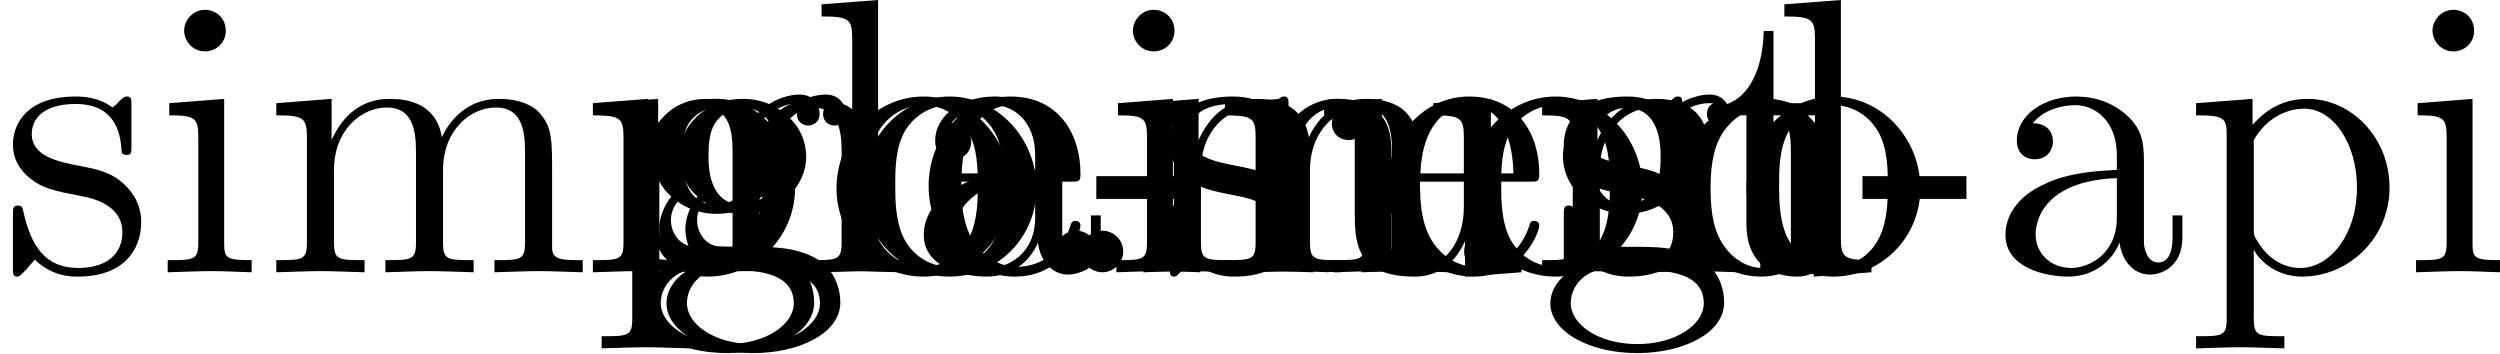
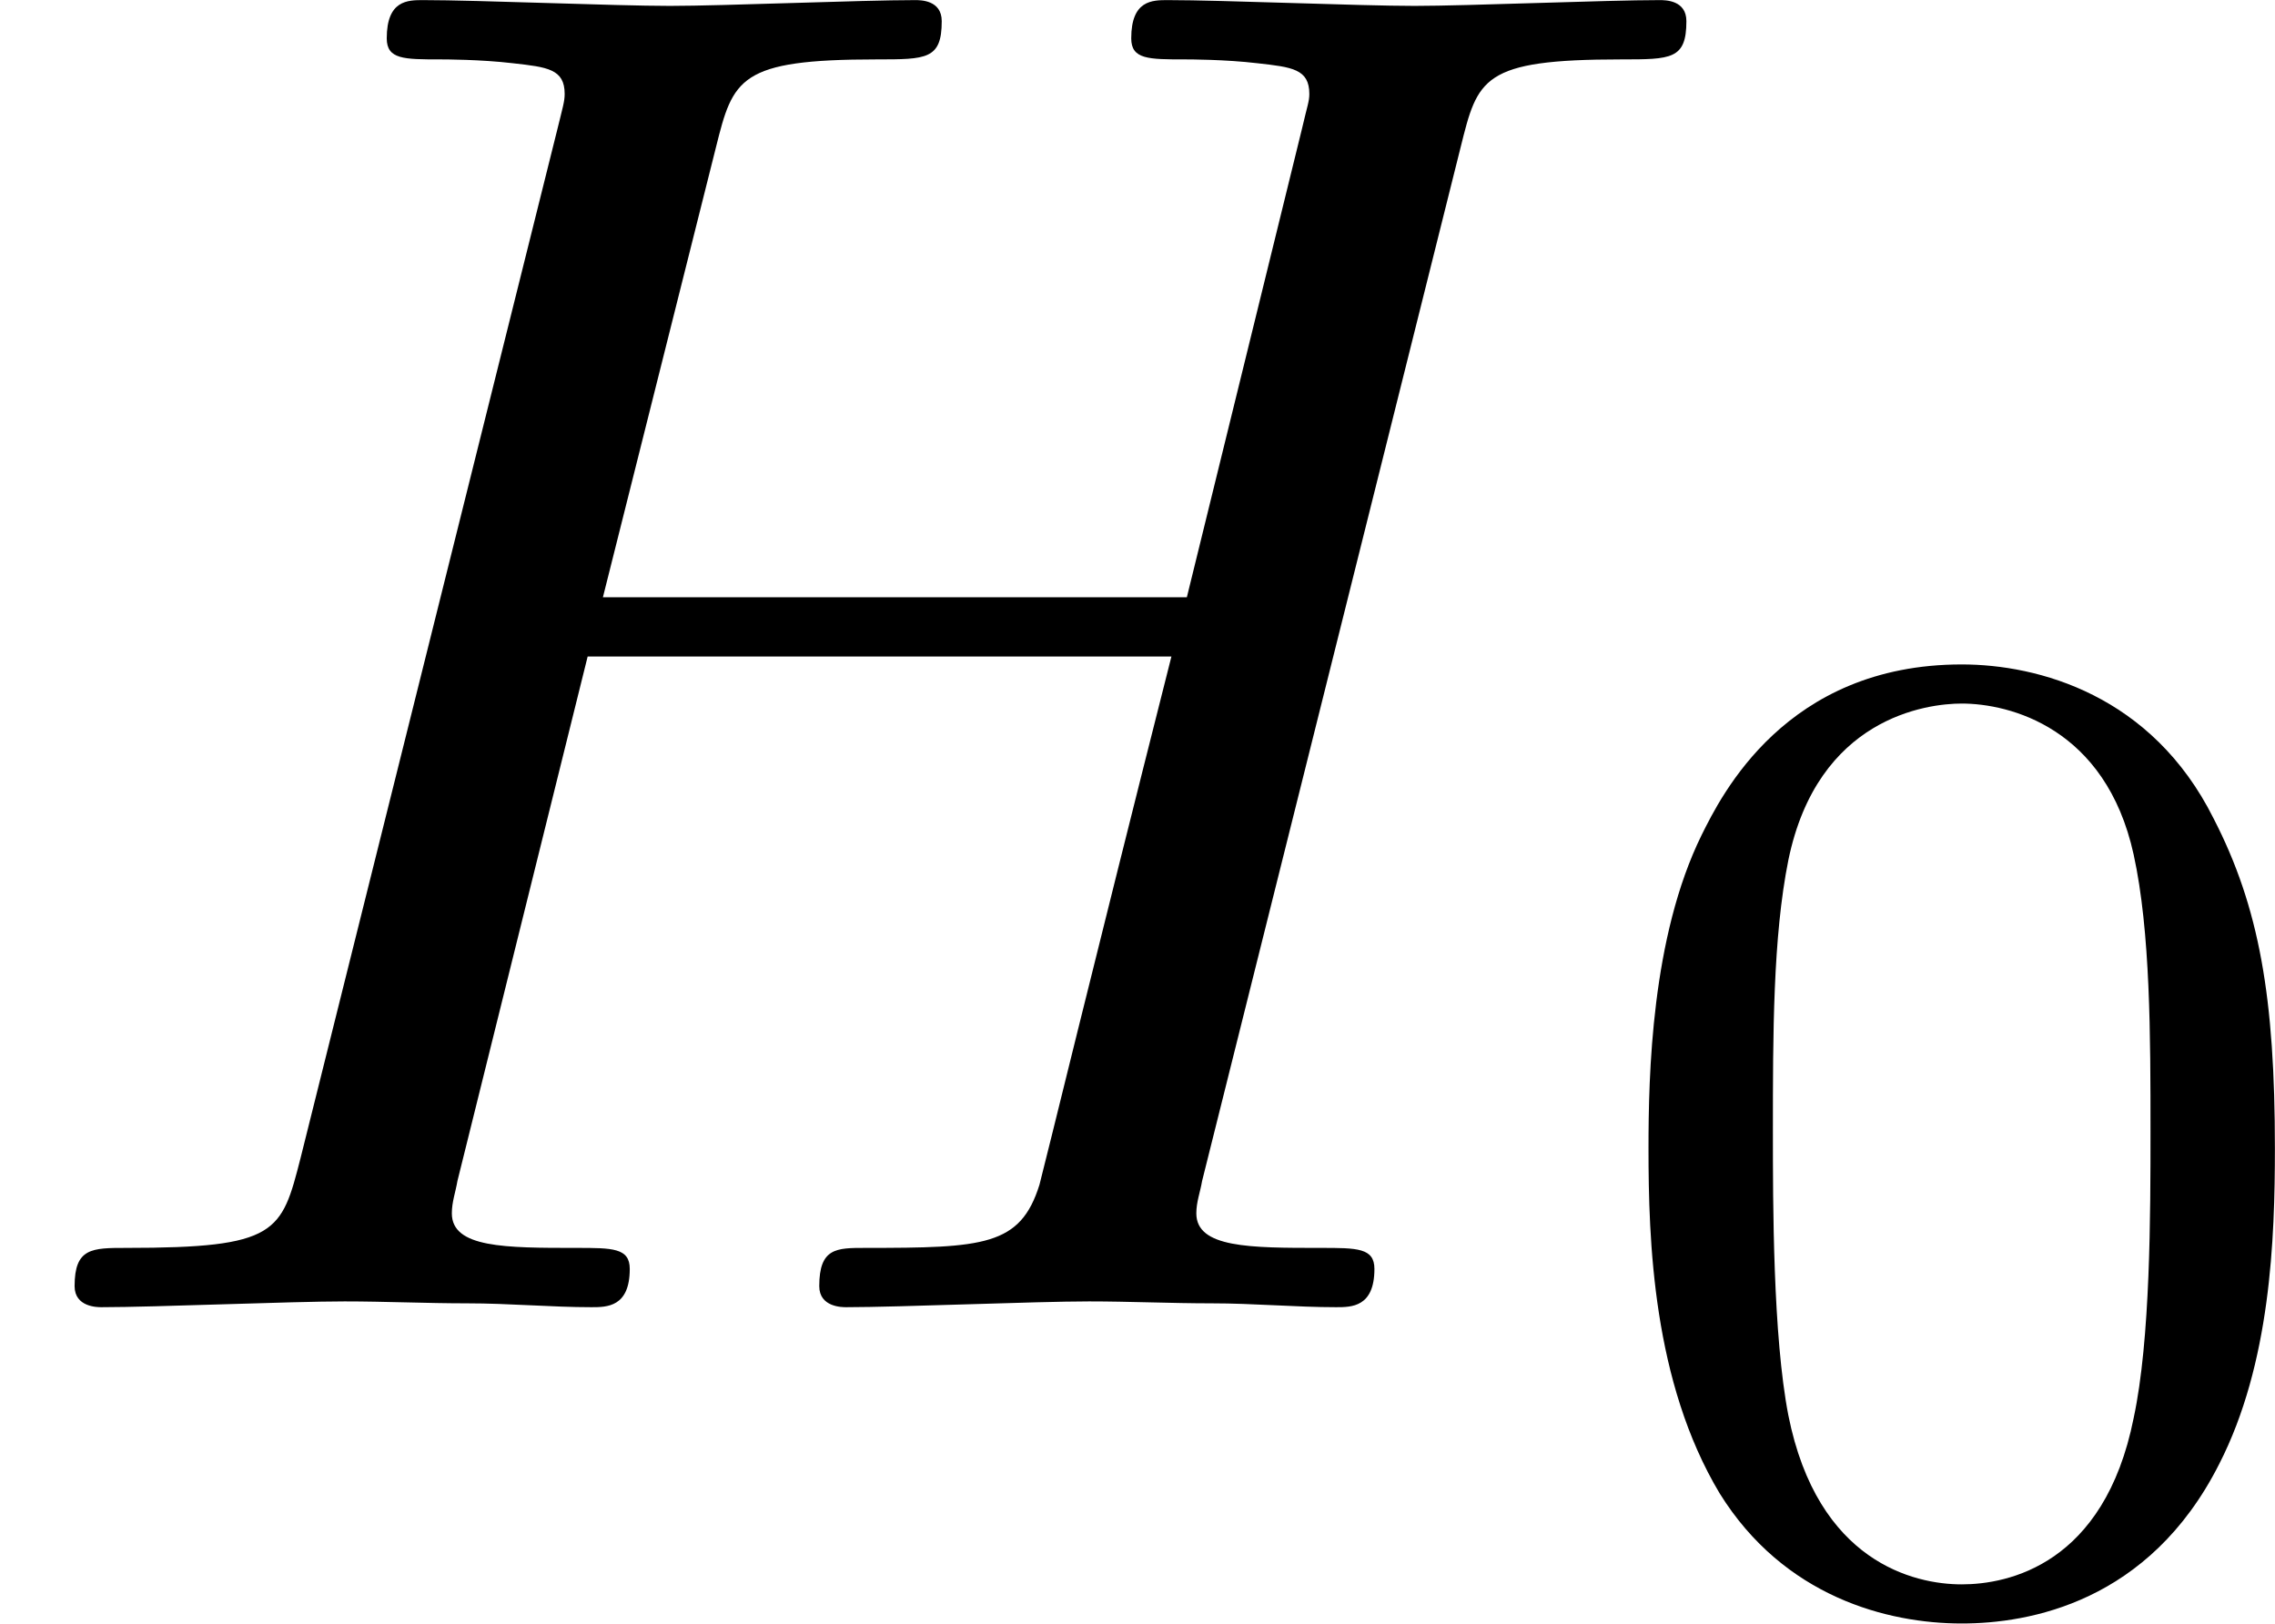
- <svg xmlns="http://www.w3.org/2000/svg" xmlns:xlink="http://www.w3.org/1999/xlink" version="1.1" width="97.318pt" height="13.745pt" viewBox="44.749 71.473 97.318 13.745">
+ <svg xmlns="http://www.w3.org/2000/svg" xmlns:xlink="http://www.w3.org/1999/xlink" version="1.1" width="18.152pt" height="12.956pt" viewBox="49.606 308.968 18.152 12.956">
  <defs>
-     <path id="g27-45" d="M3.011-2.04V-2.673H.12V-2.04H3.011Z" />
-     <path id="g27-46" d="M2.095-.578C2.095-.895 1.833-1.156 1.516-1.156S.938-.895 .938-.578S1.2 0 1.516 0S2.095-.262 2.095-.578Z" />
-     <path id="g27-97" d="M3.633-.829C3.676-.393 3.971 .065 4.484 .065C4.713 .065 5.378-.087 5.378-.971V-1.582H5.105V-.971C5.105-.338 4.833-.273 4.713-.273C4.353-.273 4.309-.764 4.309-.818V-3C4.309-3.458 4.309-3.884 3.916-4.287C3.491-4.713 2.945-4.887 2.422-4.887C1.527-4.887 .775-4.375 .775-3.655C.775-3.327 .993-3.142 1.276-3.142C1.582-3.142 1.778-3.36 1.778-3.644C1.778-3.775 1.724-4.135 1.222-4.145C1.516-4.527 2.051-4.647 2.4-4.647C2.935-4.647 3.556-4.222 3.556-3.251V-2.847C3-2.815 2.236-2.782 1.549-2.455C.731-2.084 .458-1.516 .458-1.036C.458-.153 1.516 .12 2.204 .12C2.924 .12 3.425-.316 3.633-.829ZM3.556-2.618V-1.527C3.556-.491 2.771-.12 2.28-.12C1.745-.12 1.298-.502 1.298-1.047C1.298-1.647 1.756-2.553 3.556-2.618Z" />
-     <path id="g27-100" d="M4.145-.6V.12L5.749 0V-.338C4.985-.338 4.898-.415 4.898-.949V-7.571L3.327-7.451V-7.113C4.091-7.113 4.178-7.036 4.178-6.502V-4.145C3.862-4.538 3.393-4.822 2.804-4.822C1.516-4.822 .371-3.753 .371-2.345C.371-.96 1.44 .12 2.684 .12C3.382 .12 3.873-.251 4.145-.6ZM4.145-3.524V-1.287C4.145-1.091 4.145-1.069 4.025-.884C3.698-.36 3.207-.12 2.738-.12C2.247-.12 1.855-.404 1.593-.818C1.309-1.265 1.276-1.887 1.276-2.335C1.276-2.738 1.298-3.393 1.615-3.884C1.844-4.222 2.258-4.582 2.847-4.582C3.229-4.582 3.687-4.418 4.025-3.927C4.145-3.742 4.145-3.72 4.145-3.524Z" />
-     <path id="g27-101" d="M1.222-2.749C1.287-4.375 2.204-4.647 2.575-4.647C3.698-4.647 3.807-3.175 3.807-2.749H1.222ZM1.211-2.52H4.255C4.495-2.52 4.527-2.52 4.527-2.749C4.527-3.829 3.938-4.887 2.575-4.887C1.309-4.887 .305-3.764 .305-2.4C.305-.938 1.451 .12 2.705 .12C4.036 .12 4.527-1.091 4.527-1.298C4.527-1.407 4.44-1.429 4.385-1.429C4.287-1.429 4.265-1.364 4.244-1.276C3.862-.153 2.88-.153 2.771-.153C2.225-.153 1.789-.48 1.538-.884C1.211-1.407 1.211-2.127 1.211-2.52Z" />
-     <path id="g27-103" d="M2.422-1.876C1.473-1.876 1.473-2.967 1.473-3.218C1.473-3.513 1.484-3.862 1.647-4.135C1.735-4.265 1.985-4.571 2.422-4.571C3.371-4.571 3.371-3.48 3.371-3.229C3.371-2.935 3.36-2.585 3.196-2.313C3.109-2.182 2.858-1.876 2.422-1.876ZM1.156-1.451C1.156-1.495 1.156-1.745 1.342-1.964C1.767-1.658 2.215-1.625 2.422-1.625C3.436-1.625 4.189-2.378 4.189-3.218C4.189-3.622 4.015-4.025 3.742-4.276C4.135-4.647 4.527-4.702 4.724-4.702C4.745-4.702 4.8-4.702 4.833-4.691C4.713-4.647 4.658-4.527 4.658-4.396C4.658-4.211 4.8-4.08 4.975-4.08C5.084-4.08 5.291-4.156 5.291-4.407C5.291-4.593 5.16-4.942 4.735-4.942C4.516-4.942 4.036-4.876 3.578-4.429C3.12-4.789 2.662-4.822 2.422-4.822C1.407-4.822 .655-4.069 .655-3.229C.655-2.749 .895-2.335 1.167-2.105C1.025-1.942 .829-1.582 .829-1.2C.829-.862 .971-.447 1.309-.229C.655-.044 .305 .425 .305 .862C.305 1.647 1.385 2.247 2.716 2.247C4.004 2.247 5.138 1.691 5.138 .84C5.138 .458 4.985-.098 4.429-.404C3.851-.709 3.218-.709 2.553-.709C2.28-.709 1.811-.709 1.735-.72C1.385-.764 1.156-1.102 1.156-1.451ZM2.727 1.996C1.625 1.996 .873 1.44 .873 .862C.873 .36 1.287-.044 1.767-.076H2.411C3.349-.076 4.571-.076 4.571 .862C4.571 1.451 3.796 1.996 2.727 1.996Z" />
-     <path id="g27-105" d="M1.931-4.822L.404-4.702V-4.364C1.113-4.364 1.211-4.298 1.211-3.764V-.829C1.211-.338 1.091-.338 .36-.338V0C.709-.011 1.298-.033 1.56-.033C1.942-.033 2.324-.011 2.695 0V-.338C1.975-.338 1.931-.393 1.931-.818V-4.822ZM1.975-6.72C1.975-7.069 1.702-7.298 1.396-7.298C1.058-7.298 .818-7.004 .818-6.72C.818-6.425 1.058-6.142 1.396-6.142C1.702-6.142 1.975-6.371 1.975-6.72Z" />
-     <path id="g27-108" d="M1.931-7.571L.36-7.451V-7.113C1.124-7.113 1.211-7.036 1.211-6.502V-.829C1.211-.338 1.091-.338 .36-.338V0C.72-.011 1.298-.033 1.571-.033S2.378-.011 2.782 0V-.338C2.051-.338 1.931-.338 1.931-.829V-7.571Z" />
-     <path id="g27-109" d="M1.2-3.753V-.829C1.2-.338 1.08-.338 .349-.338V0C.731-.011 1.287-.033 1.582-.033C1.865-.033 2.433-.011 2.804 0V-.338C2.073-.338 1.953-.338 1.953-.829V-2.836C1.953-3.971 2.727-4.582 3.425-4.582C4.113-4.582 4.233-3.993 4.233-3.371V-.829C4.233-.338 4.113-.338 3.382-.338V0C3.764-.011 4.32-.033 4.615-.033C4.898-.033 5.465-.011 5.836 0V-.338C5.105-.338 4.985-.338 4.985-.829V-2.836C4.985-3.971 5.76-4.582 6.458-4.582C7.145-4.582 7.265-3.993 7.265-3.371V-.829C7.265-.338 7.145-.338 6.415-.338V0C6.796-.011 7.353-.033 7.647-.033C7.931-.033 8.498-.011 8.869 0V-.338C8.302-.338 8.029-.338 8.018-.665V-2.749C8.018-3.687 8.018-4.025 7.68-4.418C7.527-4.604 7.167-4.822 6.535-4.822C5.618-4.822 5.138-4.167 4.953-3.753C4.8-4.702 3.993-4.822 3.502-4.822C2.705-4.822 2.193-4.353 1.887-3.676V-4.822L.349-4.702V-4.364C1.113-4.364 1.2-4.287 1.2-3.753Z" />
-     <path id="g27-110" d="M1.2-3.753V-.829C1.2-.338 1.08-.338 .349-.338V0C.731-.011 1.287-.033 1.582-.033C1.865-.033 2.433-.011 2.804 0V-.338C2.073-.338 1.953-.338 1.953-.829V-2.836C1.953-3.971 2.727-4.582 3.425-4.582C4.113-4.582 4.233-3.993 4.233-3.371V-.829C4.233-.338 4.113-.338 3.382-.338V0C3.764-.011 4.32-.033 4.615-.033C4.898-.033 5.465-.011 5.836 0V-.338C5.269-.338 4.996-.338 4.985-.665V-2.749C4.985-3.687 4.985-4.025 4.647-4.418C4.495-4.604 4.135-4.822 3.502-4.822C2.705-4.822 2.193-4.353 1.887-3.676V-4.822L.349-4.702V-4.364C1.113-4.364 1.2-4.287 1.2-3.753Z" />
-     <path id="g27-111" d="M5.138-2.335C5.138-3.731 4.047-4.887 2.727-4.887C1.364-4.887 .305-3.698 .305-2.335C.305-.927 1.44 .12 2.716 .12C4.036 .12 5.138-.949 5.138-2.335ZM2.727-.153C2.258-.153 1.778-.382 1.484-.884C1.211-1.364 1.211-2.029 1.211-2.422C1.211-2.847 1.211-3.436 1.473-3.916C1.767-4.418 2.28-4.647 2.716-4.647C3.196-4.647 3.665-4.407 3.949-3.938S4.233-2.836 4.233-2.422C4.233-2.029 4.233-1.44 3.993-.96C3.753-.469 3.273-.153 2.727-.153Z" />
-     <path id="g27-112" d="M1.876-4.102V-4.822L.305-4.702V-4.364C1.08-4.364 1.156-4.298 1.156-3.818V1.287C1.156 1.778 1.036 1.778 .305 1.778V2.116C.676 2.105 1.244 2.084 1.527 2.084C1.822 2.084 2.378 2.105 2.76 2.116V1.778C2.029 1.778 1.909 1.778 1.909 1.287V-.545V-.644C1.964-.469 2.422 .12 3.251 .12C4.549 .12 5.684-.949 5.684-2.356C5.684-3.742 4.625-4.822 3.404-4.822C2.553-4.822 2.095-4.342 1.876-4.102ZM1.909-1.244V-3.676C2.225-4.233 2.76-4.549 3.316-4.549C4.113-4.549 4.778-3.589 4.778-2.356C4.778-1.036 4.015-.12 3.207-.12C2.771-.12 2.356-.338 2.062-.785C1.909-1.015 1.909-1.025 1.909-1.244Z" />
-     <path id="g27-114" d="M1.822-3.622V-4.822L.305-4.702V-4.364C1.069-4.364 1.156-4.287 1.156-3.753V-.829C1.156-.338 1.036-.338 .305-.338V0C.731-.011 1.244-.033 1.549-.033C1.985-.033 2.498-.033 2.935 0V-.338H2.705C1.898-.338 1.876-.458 1.876-.851V-2.531C1.876-3.611 2.335-4.582 3.164-4.582C3.24-4.582 3.262-4.582 3.284-4.571C3.251-4.56 3.033-4.429 3.033-4.145C3.033-3.84 3.262-3.676 3.502-3.676C3.698-3.676 3.971-3.807 3.971-4.156S3.633-4.822 3.164-4.822C2.367-4.822 1.975-4.091 1.822-3.622Z" />
-     <path id="g27-115" d="M2.269-2.116C2.509-2.073 3.404-1.898 3.404-1.113C3.404-.556 3.022-.12 2.171-.12C1.255-.12 .862-.742 .655-1.669C.622-1.811 .611-1.855 .502-1.855C.36-1.855 .36-1.778 .36-1.582V-.142C.36 .044 .36 .12 .48 .12C.535 .12 .545 .109 .753-.098C.775-.12 .775-.142 .971-.349C1.451 .109 1.942 .12 2.171 .12C3.425 .12 3.927-.611 3.927-1.396C3.927-1.975 3.6-2.302 3.469-2.433C3.109-2.782 2.684-2.869 2.225-2.956C1.615-3.076 .884-3.218 .884-3.851C.884-4.233 1.167-4.68 2.105-4.68C3.305-4.68 3.36-3.698 3.382-3.36C3.393-3.262 3.491-3.262 3.513-3.262C3.655-3.262 3.655-3.316 3.655-3.524V-4.625C3.655-4.811 3.655-4.887 3.535-4.887C3.48-4.887 3.458-4.887 3.316-4.756C3.284-4.713 3.175-4.615 3.131-4.582C2.716-4.887 2.269-4.887 2.105-4.887C.775-4.887 .36-4.156 .36-3.545C.36-3.164 .535-2.858 .829-2.618C1.178-2.335 1.484-2.269 2.269-2.116Z" />
-     <path id="g27-116" d="M1.887-4.364H3.447V-4.702H1.887V-6.709H1.615C1.604-5.815 1.276-4.647 .207-4.604V-4.364H1.135V-1.353C1.135-.011 2.149 .12 2.542 .12C3.316 .12 3.622-.655 3.622-1.353V-1.975H3.349V-1.375C3.349-.567 3.022-.153 2.618-.153C1.887-.153 1.887-1.145 1.887-1.331V-4.364Z" />
-     <path id="g27-117" d="M4.265-.862V.12L5.836 0V-.338C5.073-.338 4.985-.415 4.985-.949V-4.822L3.382-4.702V-4.364C4.145-4.364 4.233-4.287 4.233-3.753V-1.811C4.233-.862 3.709-.12 2.913-.12C1.996-.12 1.953-.633 1.953-1.2V-4.822L.349-4.702V-4.364C1.2-4.364 1.2-4.331 1.2-3.36V-1.724C1.2-.873 1.2 .12 2.858 .12C3.469 .12 3.949-.185 4.265-.862Z" />
+     <path id="g24-48" d="M3.897-2.542C3.897-3.395 3.81-3.913 3.547-4.423C3.196-5.125 2.55-5.3 2.112-5.3C1.108-5.3 .741-4.551 .63-4.328C.343-3.746 .327-2.957 .327-2.542C.327-2.016 .351-1.211 .733-.574C1.1 .016 1.69 .167 2.112 .167C2.495 .167 3.18 .048 3.579-.741C3.873-1.315 3.897-2.024 3.897-2.542ZM2.112-.056C1.841-.056 1.291-.183 1.124-1.02C1.036-1.474 1.036-2.224 1.036-2.638C1.036-3.188 1.036-3.746 1.124-4.184C1.291-4.997 1.913-5.077 2.112-5.077C2.383-5.077 2.933-4.941 3.092-4.216C3.188-3.778 3.188-3.18 3.188-2.638C3.188-2.168 3.188-1.451 3.092-1.004C2.925-.167 2.375-.056 2.112-.056Z" />
+     <path id="g18-72" d="M8.324-6.611C8.422-7.004 8.444-7.113 9.24-7.113C9.524-7.113 9.611-7.113 9.611-7.331C9.611-7.451 9.491-7.451 9.458-7.451C9.153-7.451 8.367-7.418 8.062-7.418C7.745-7.418 6.971-7.451 6.655-7.451C6.567-7.451 6.447-7.451 6.447-7.233C6.447-7.113 6.545-7.113 6.753-7.113C6.775-7.113 6.982-7.113 7.167-7.091C7.364-7.069 7.462-7.058 7.462-6.916C7.462-6.873 7.451-6.851 7.418-6.709L6.764-4.047H3.436L4.08-6.611C4.178-7.004 4.211-7.113 4.996-7.113C5.28-7.113 5.367-7.113 5.367-7.331C5.367-7.451 5.247-7.451 5.215-7.451C4.909-7.451 4.124-7.418 3.818-7.418C3.502-7.418 2.727-7.451 2.411-7.451C2.324-7.451 2.204-7.451 2.204-7.233C2.204-7.113 2.302-7.113 2.509-7.113C2.531-7.113 2.738-7.113 2.924-7.091C3.12-7.069 3.218-7.058 3.218-6.916C3.218-6.873 3.207-6.84 3.175-6.709L1.713-.851C1.604-.425 1.582-.338 .72-.338C.524-.338 .425-.338 .425-.12C.425 0 .556 0 .578 0C.884 0 1.658-.033 1.964-.033C2.193-.033 2.433-.022 2.662-.022C2.902-.022 3.142 0 3.371 0C3.458 0 3.589 0 3.589-.218C3.589-.338 3.491-.338 3.284-.338C2.88-.338 2.575-.338 2.575-.535C2.575-.6 2.596-.655 2.607-.72L3.349-3.709H6.676C6.218-1.898 5.967-.862 5.924-.698C5.815-.349 5.607-.338 4.931-.338C4.767-.338 4.669-.338 4.669-.12C4.669 0 4.8 0 4.822 0C5.127 0 5.902-.033 6.207-.033C6.436-.033 6.676-.022 6.905-.022C7.145-.022 7.385 0 7.615 0C7.702 0 7.833 0 7.833-.218C7.833-.338 7.735-.338 7.527-.338C7.124-.338 6.818-.338 6.818-.535C6.818-.6 6.84-.655 6.851-.72L8.324-6.611Z" />
  </defs>
  <g id="page1" transform="matrix(1.4 0 0 1.4 0 0)">
-     <use x="31.963" y="58.623" xlink:href="#g27-115" />
-     <use x="36.266" y="58.623" xlink:href="#g27-105" />
-     <use x="39.297" y="58.623" xlink:href="#g27-109" />
-     <use x="48.388" y="58.623" xlink:href="#g27-112" />
-     <use x="54.448" y="58.623" xlink:href="#g27-108" />
-     <use x="57.479" y="58.623" xlink:href="#g27-101" />
-     <use x="62.327" y="58.623" xlink:href="#g27-45" />
-     <use x="65.963" y="58.623" xlink:href="#g27-114" />
-     <use x="70.236" y="58.623" xlink:href="#g27-101" />
-     <use x="75.085" y="58.623" xlink:href="#g27-115" />
-     <use x="79.388" y="58.623" xlink:href="#g27-116" />
-     <use x="83.63" y="58.623" xlink:href="#g27-45" />
-     <use x="87.267" y="58.623" xlink:href="#g27-97" />
-     <use x="92.721" y="58.623" xlink:href="#g27-112" />
-     <use x="98.782" y="58.623" xlink:href="#g27-105" />
-     <use x="49.463" y="58.623" xlink:href="#g27-103" />
-     <use x="54.918" y="58.623" xlink:href="#g27-111" />
-     <use x="60.373" y="58.623" xlink:href="#g27-46" />
-     <use x="63.403" y="58.623" xlink:href="#g27-109" />
-     <use x="72.494" y="58.623" xlink:href="#g27-111" />
-     <use x="78.251" y="58.623" xlink:href="#g27-100" />
-     <use x="50.191" y="58.623" xlink:href="#g27-103" />
-     <use x="55.645" y="58.623" xlink:href="#g27-111" />
-     <use x="61.1" y="58.623" xlink:href="#g27-46" />
-     <use x="64.13" y="58.623" xlink:href="#g27-115" />
-     <use x="68.433" y="58.623" xlink:href="#g27-117" />
-     <use x="74.494" y="58.623" xlink:href="#g27-109" />
-     <use x="48.1" y="58.623" xlink:href="#g27-109" />
-     <use x="57.191" y="58.623" xlink:href="#g27-97" />
-     <use x="62.645" y="58.623" xlink:href="#g27-105" />
-     <use x="65.676" y="58.623" xlink:href="#g27-110" />
-     <use x="71.736" y="58.623" xlink:href="#g27-46" />
-     <use x="74.766" y="58.623" xlink:href="#g27-103" />
-     <use x="80.221" y="58.623" xlink:href="#g27-111" />
+     <use x="35.433" y="228.143" xlink:href="#g18-72" />
+     <use x="44.501" y="229.779" xlink:href="#g24-48" />
  </g>
</svg>
